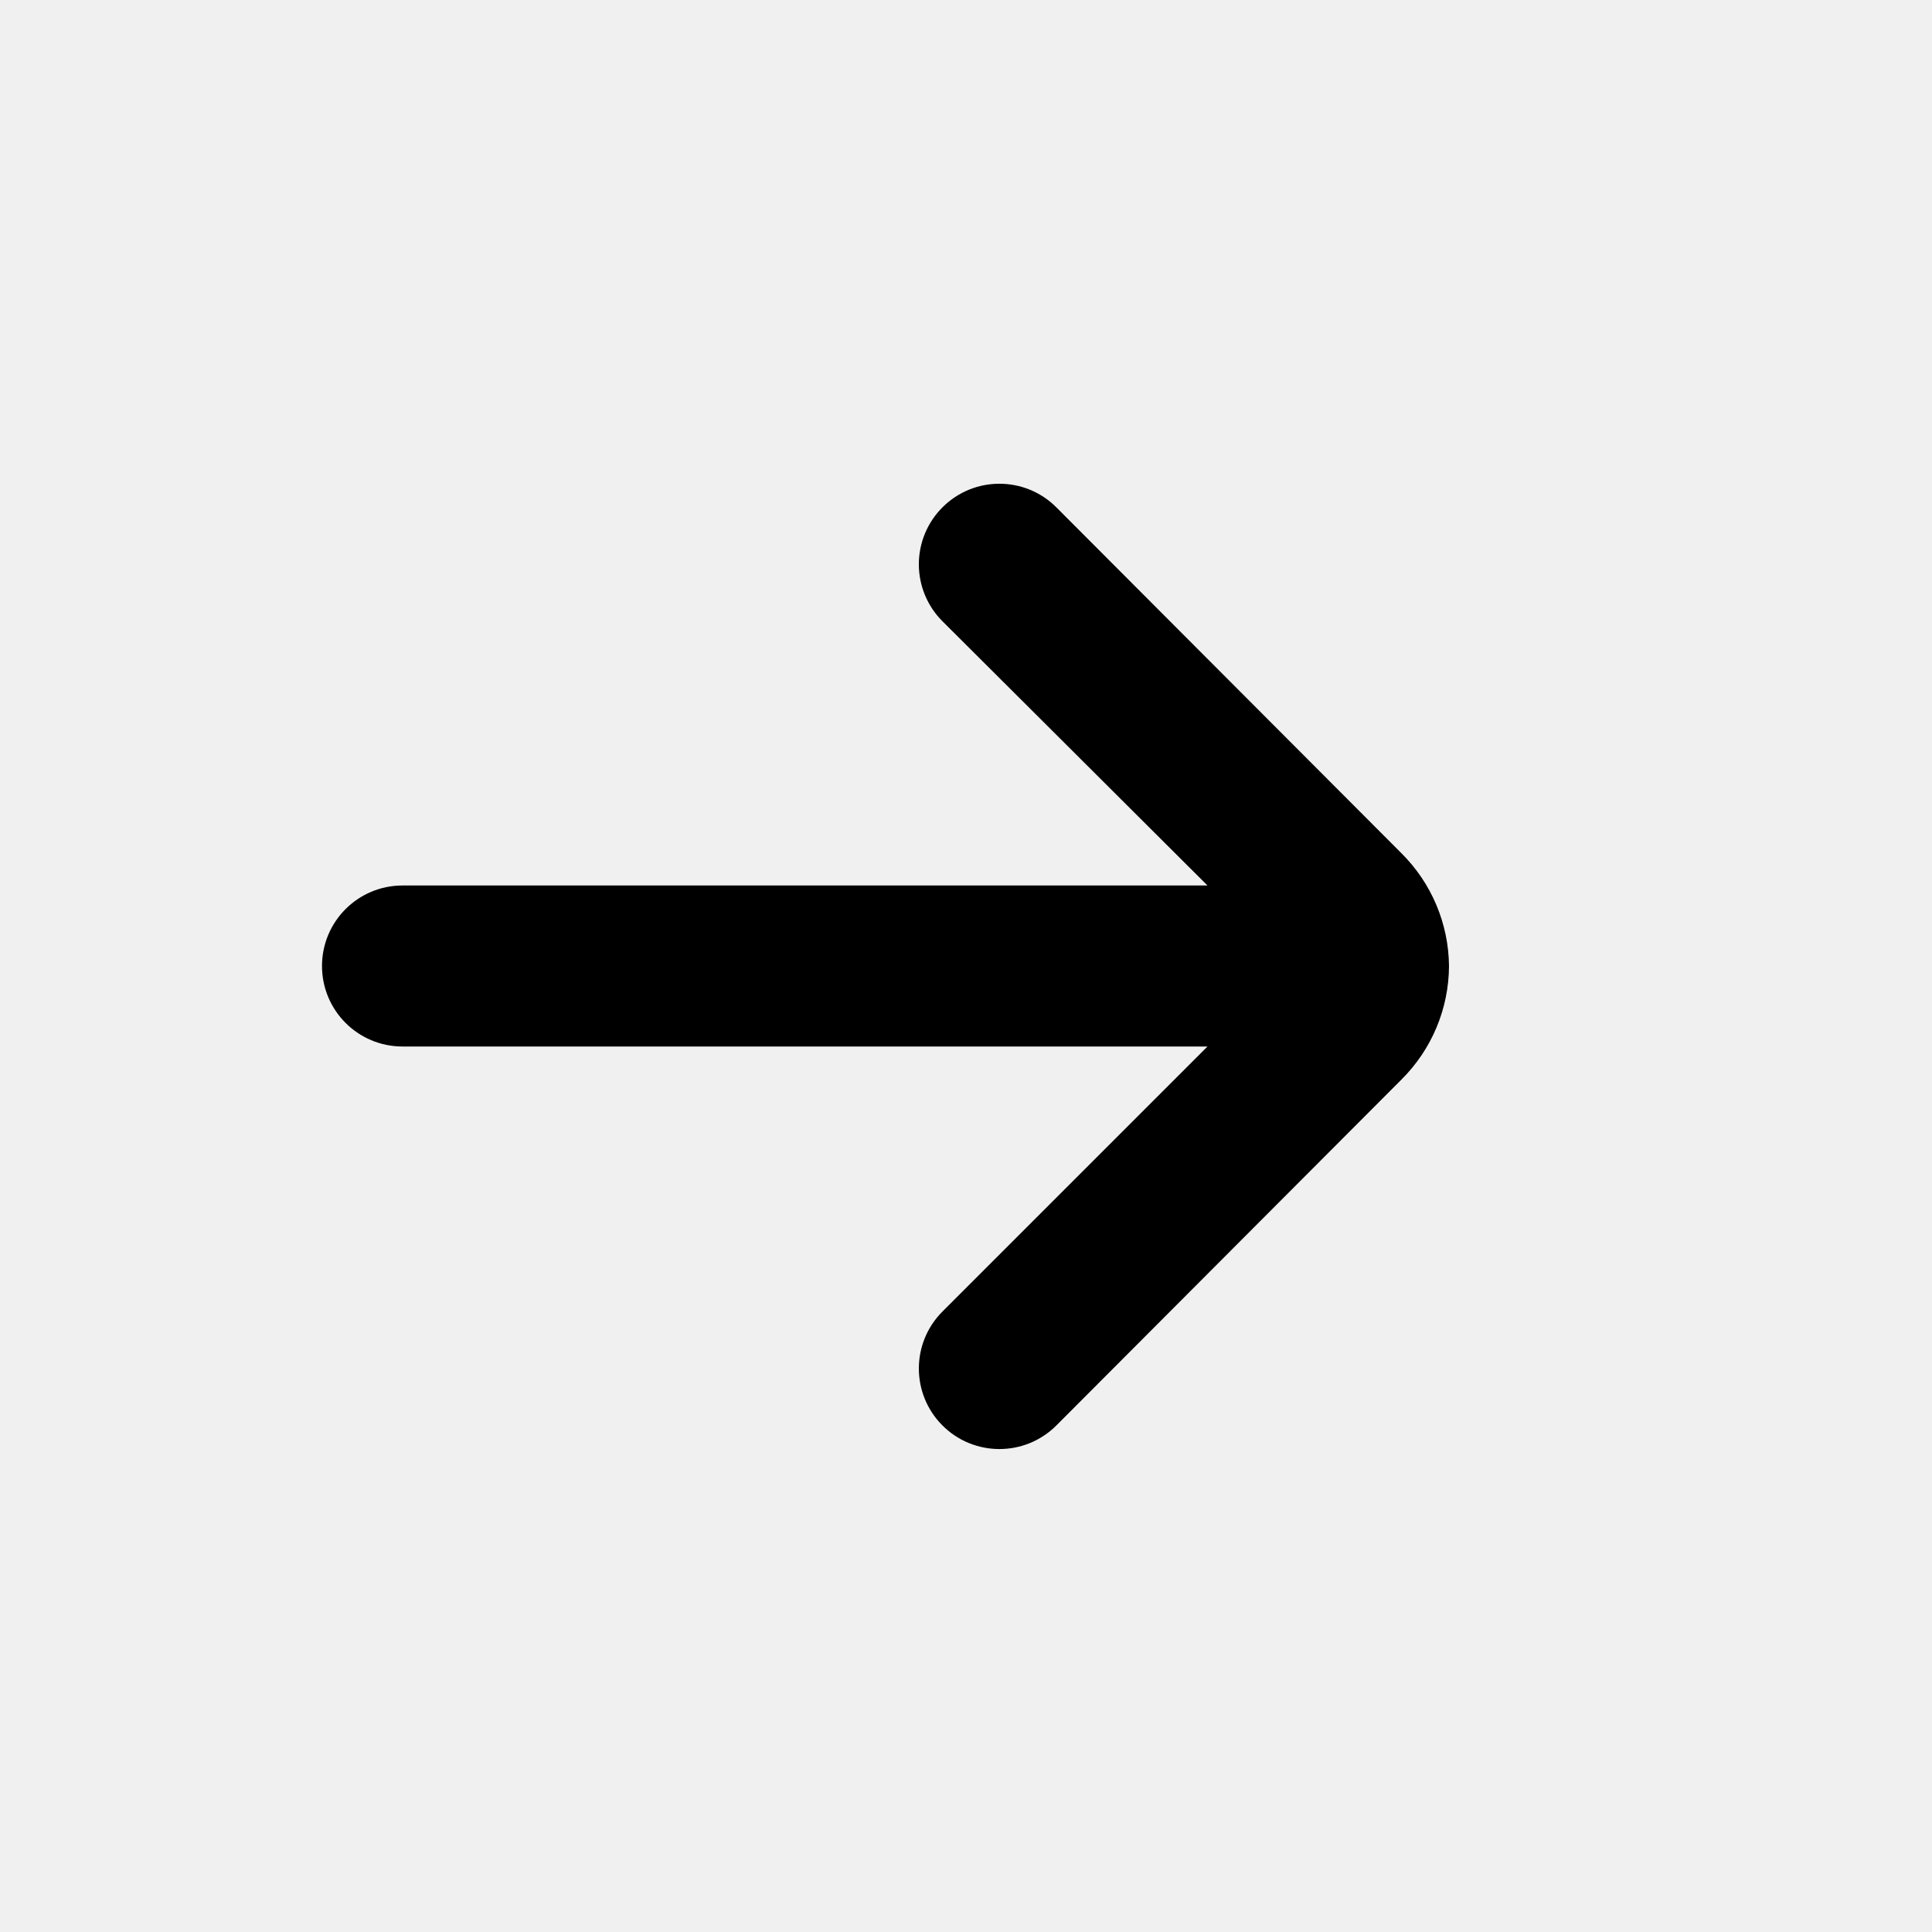
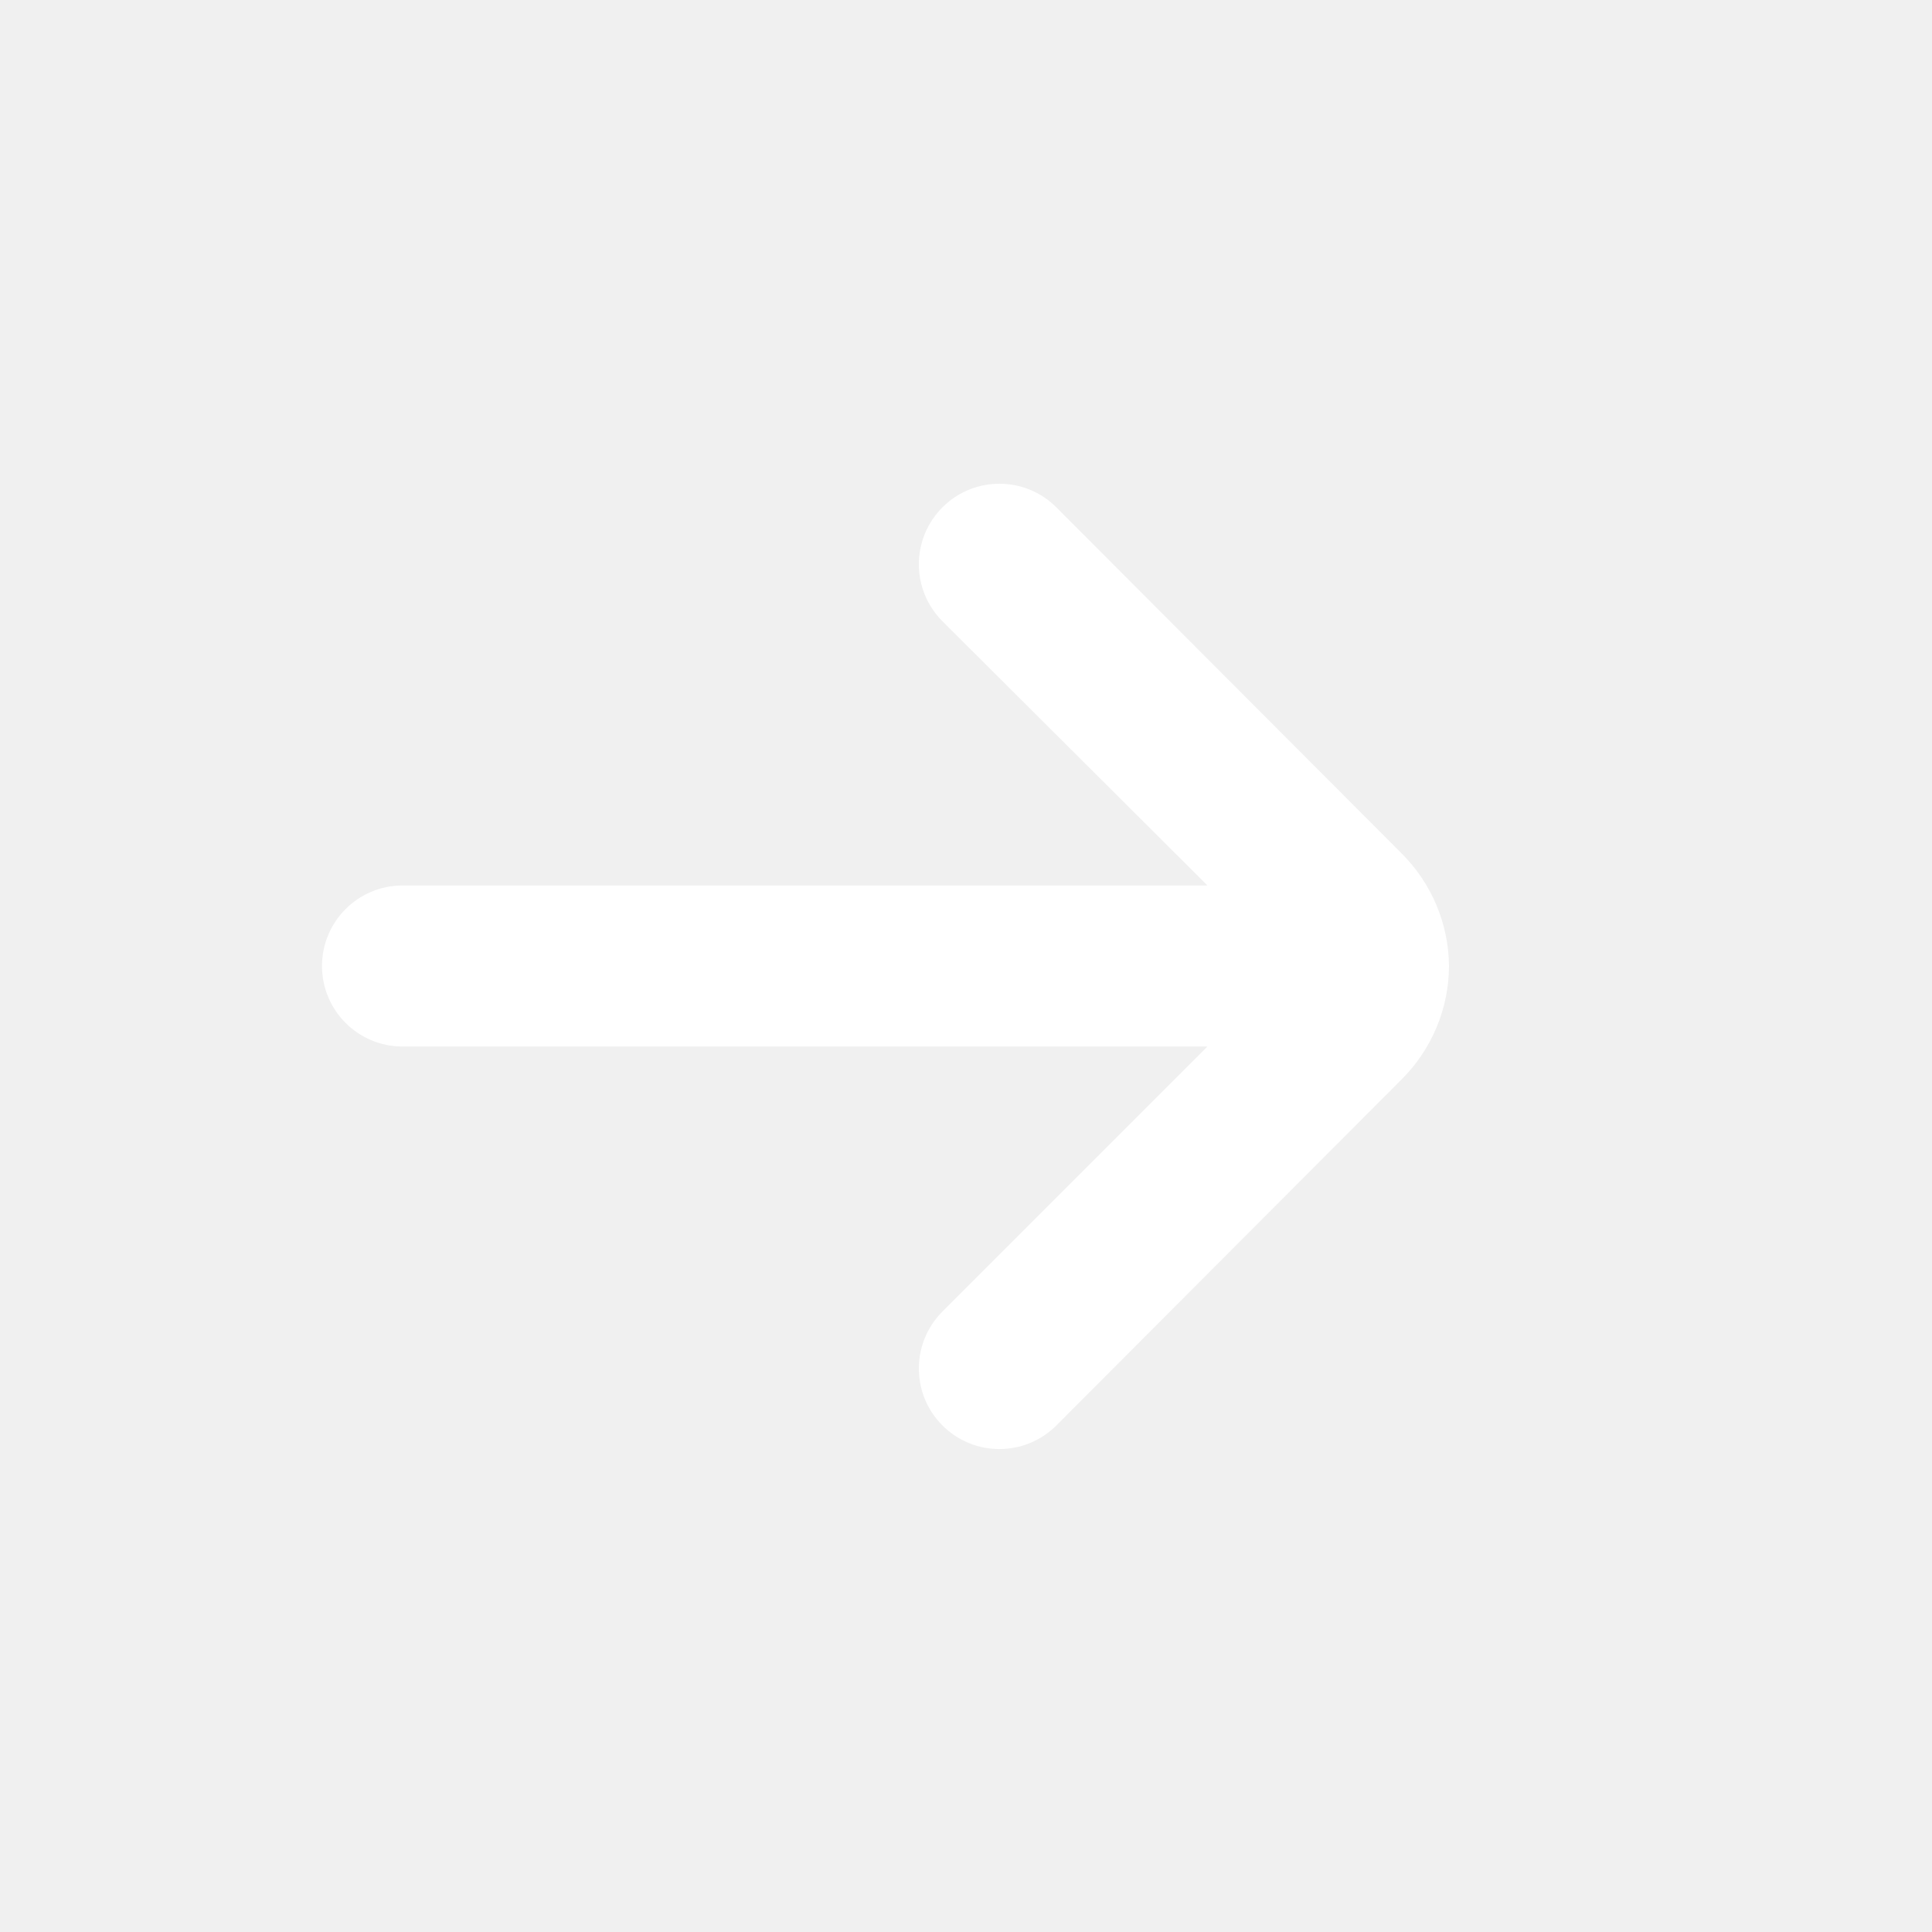
<svg xmlns="http://www.w3.org/2000/svg" id="Outline" viewBox="0 0 24 24" width="512" height="512">
-   <path d="M18,12h0a2,2,0,0,0-.59-1.4l-4.29-4.3a1,1,0,0,0-1.41,0,1,1,0,0,0,0,1.42L15,11H5a1,1,0,0,0,0,2H15l-3.29,3.29a1,1,0,0,0,1.41,1.42l4.29-4.3A2,2,0,0,0,18,12Z" />
+   <path d="M18,12h0a2,2,0,0,0-.59-1.4l-4.29-4.3a1,1,0,0,0-1.41,0,1,1,0,0,0,0,1.42L15,11H5a1,1,0,0,0,0,2H15l-3.29,3.29a1,1,0,0,0,1.41,1.42l4.29-4.3A2,2,0,0,0,18,12Z" fill="white" />
</svg>
